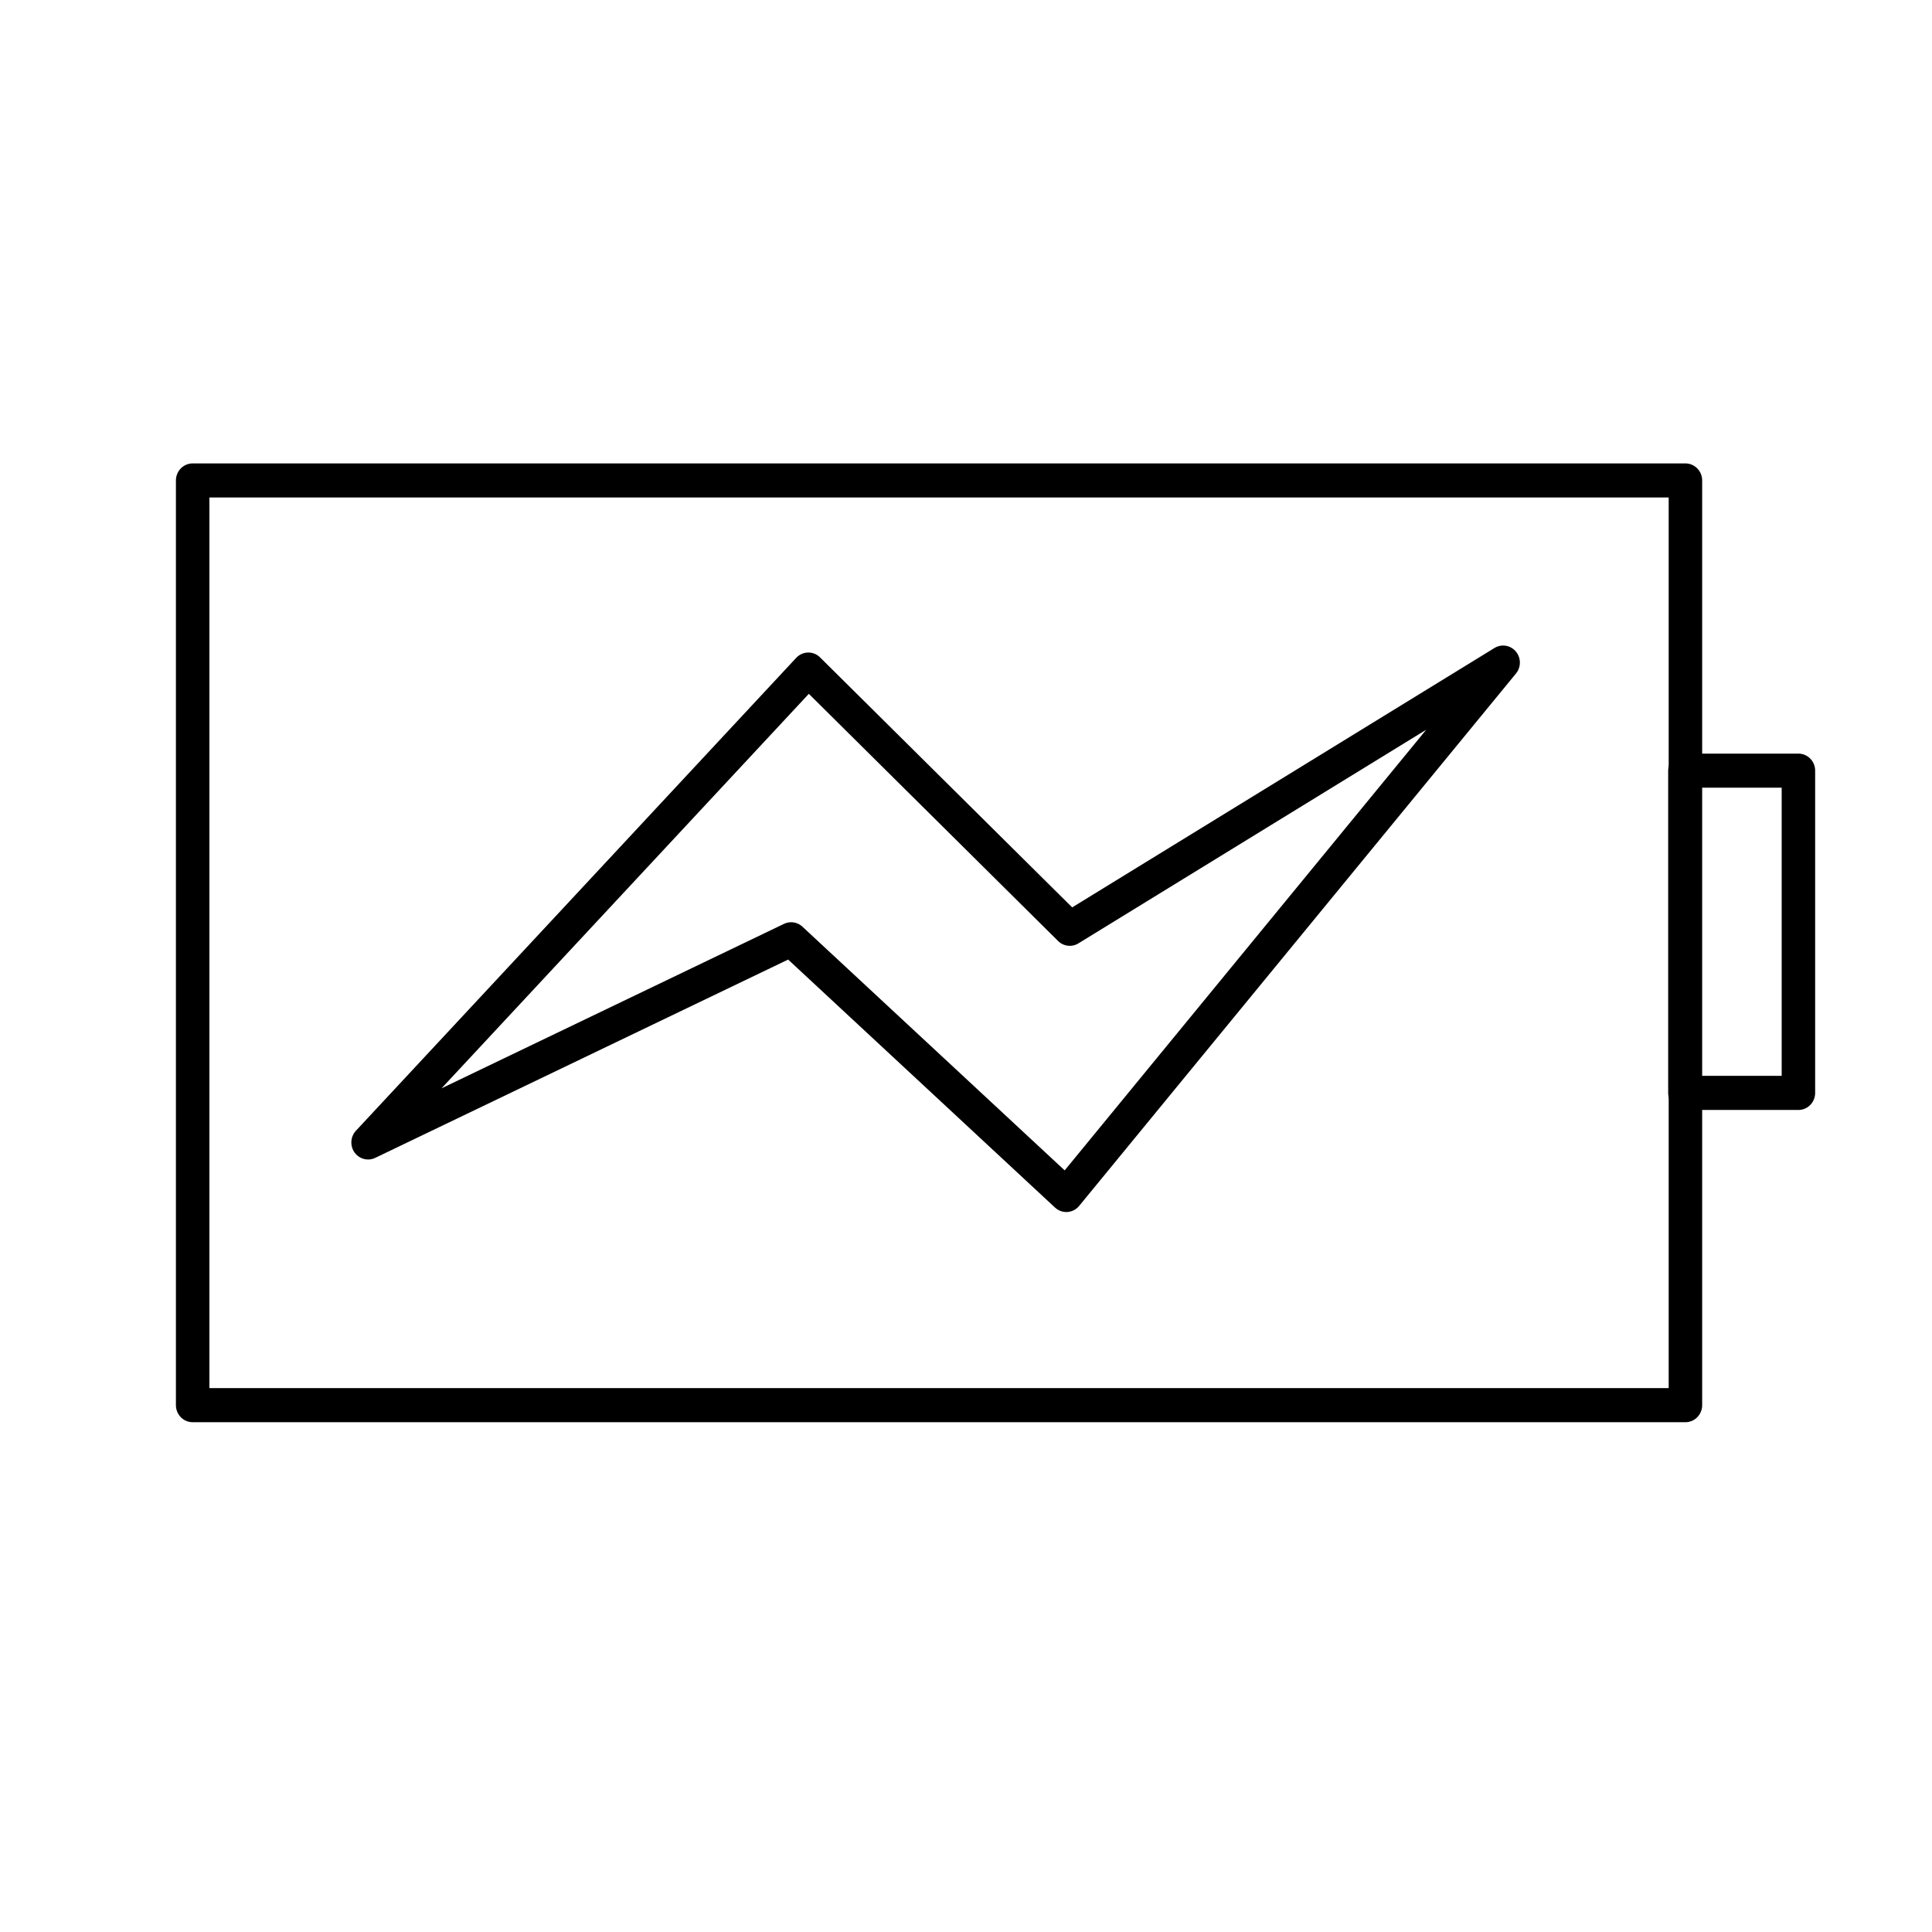
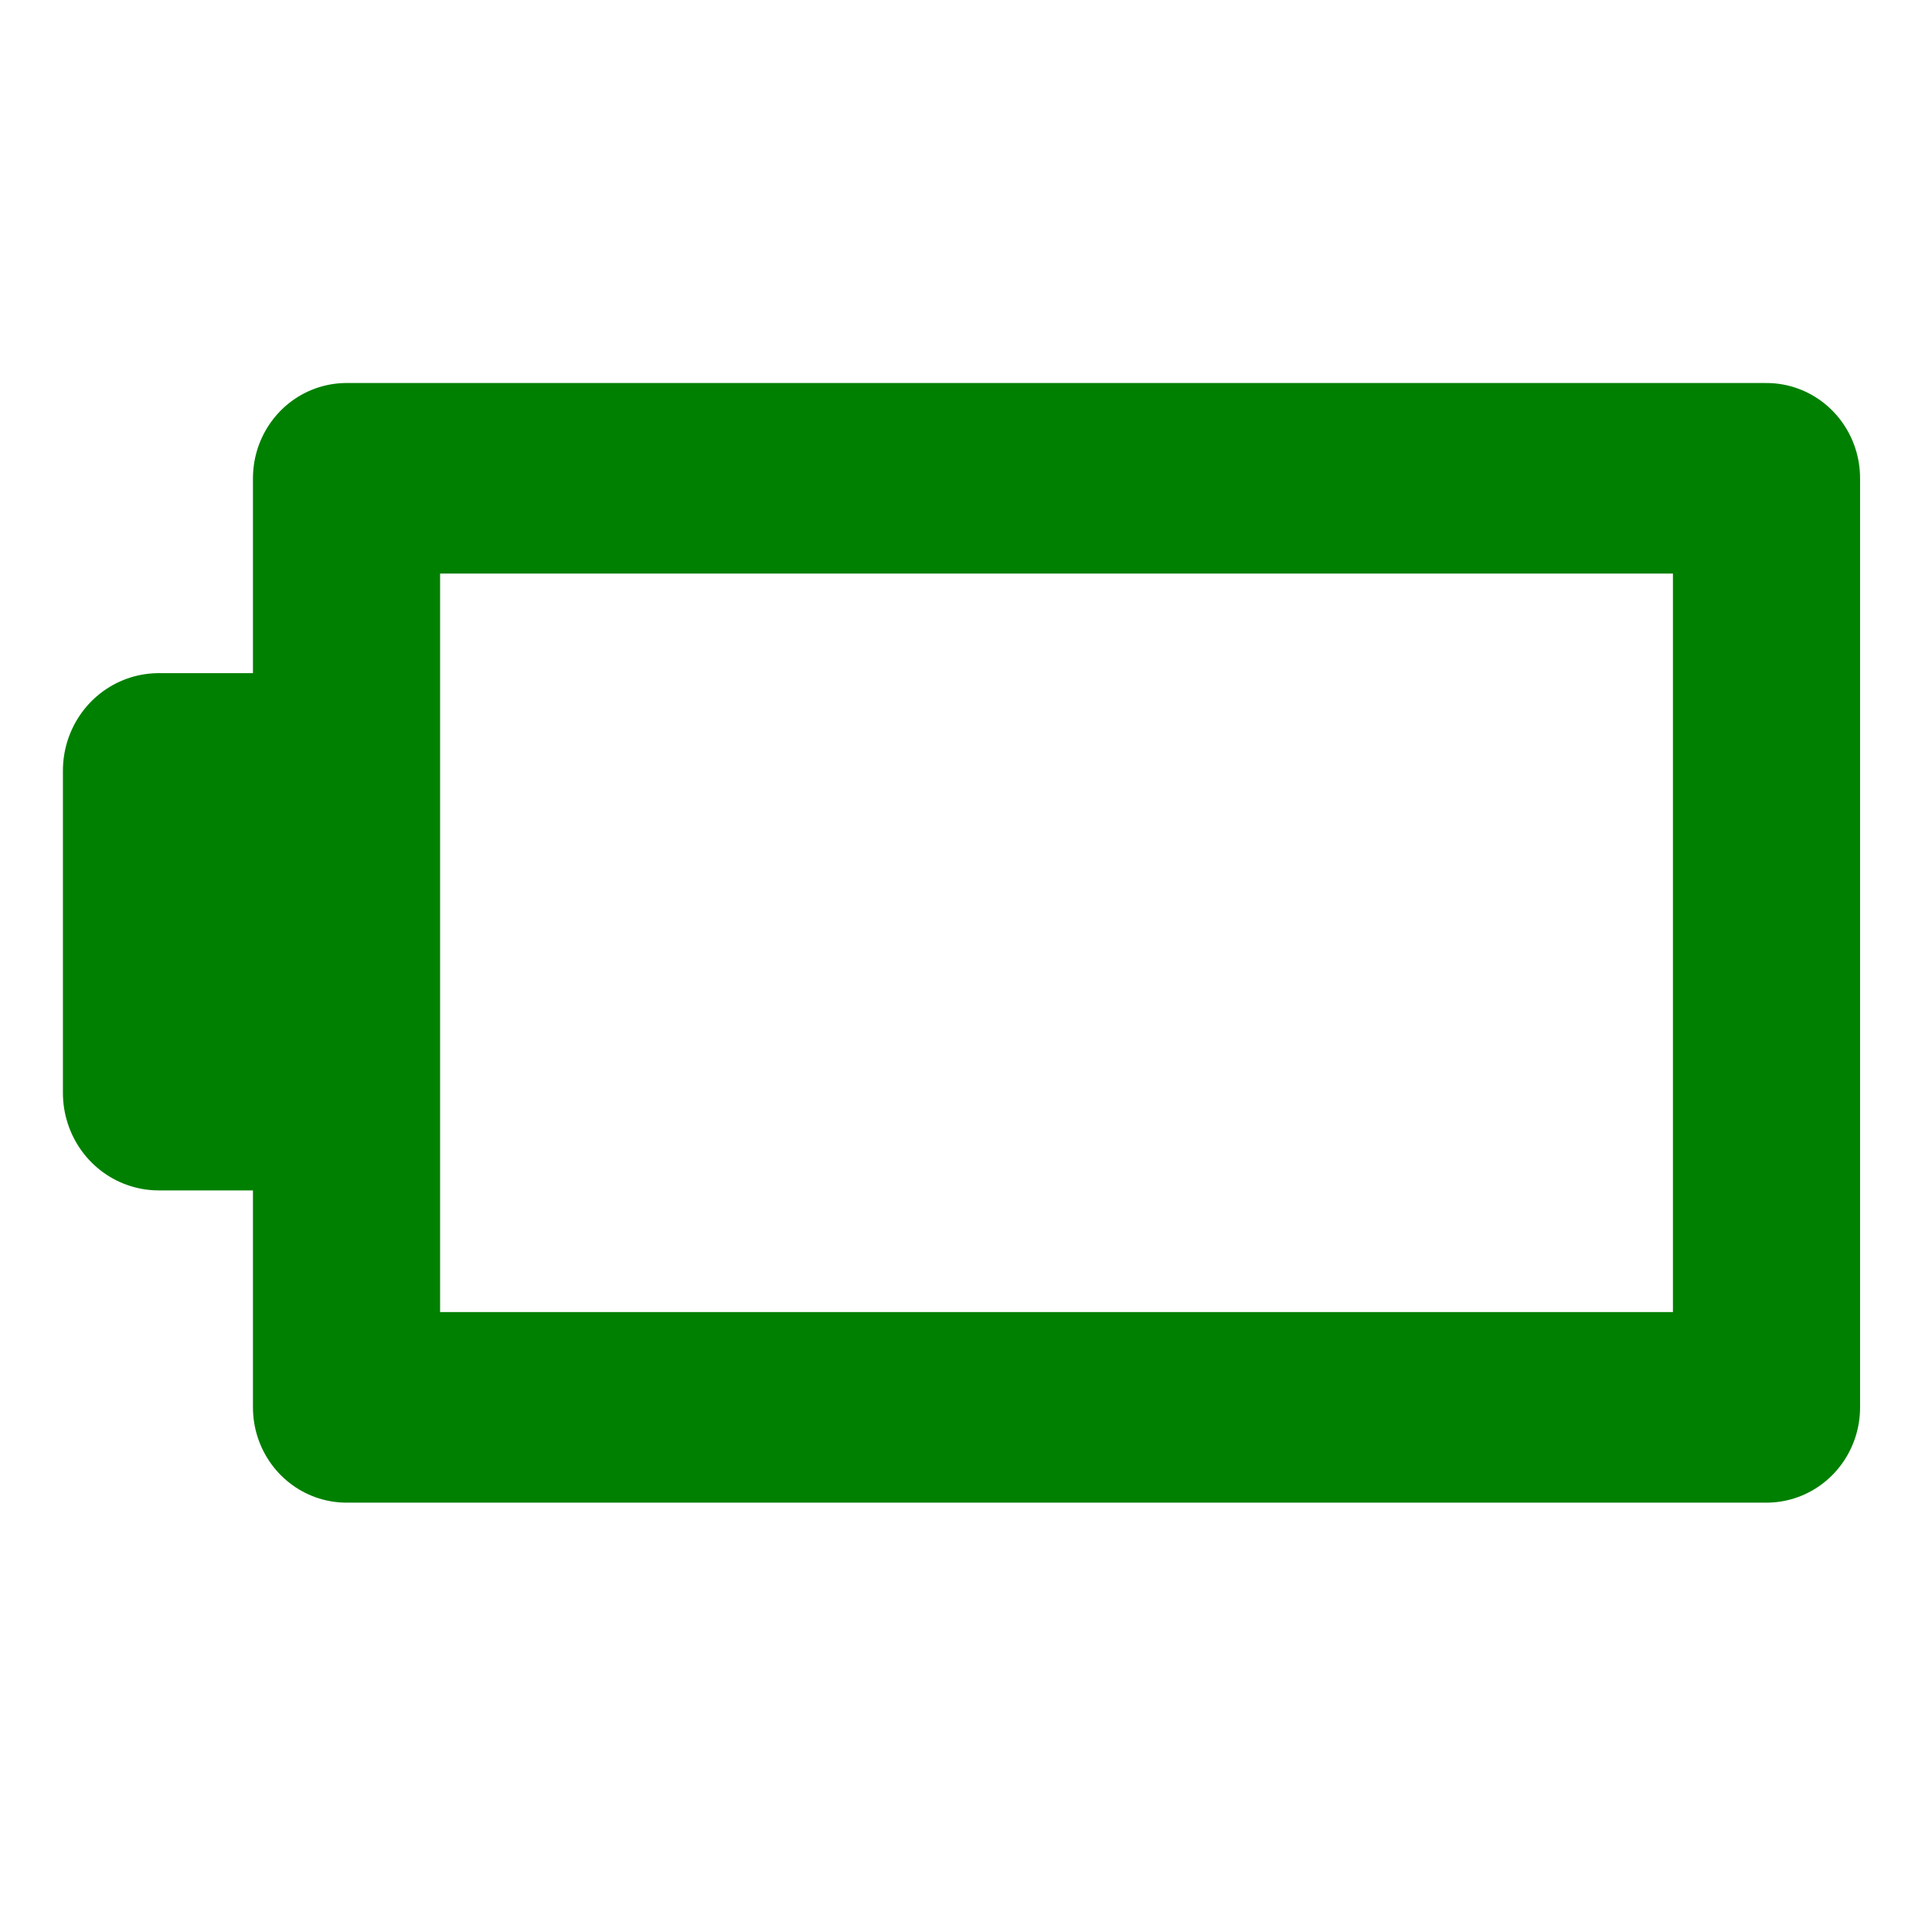
<svg xmlns="http://www.w3.org/2000/svg" width="60mm" height="60mm" version="1.1" viewBox="0 0 60 60">
-   <g transform="matrix(1.0397 0 0 1.0588 .85635 -4.4424)" fill="none" stroke="#000" stroke-linecap="round" stroke-linejoin="round">
-     <rect x="4.931" y="18.288" width="44.589" height="27.123" rx="1.2162e-16" ry="1.7645e-16" stroke-dashoffset="34.016" style="paint-order:stroke markers fill" />
-     <rect x="49.505" y="26.8" width="3.39" height="9.452" rx="1.2162e-16" ry="1.7645e-16" stroke-dashoffset="34.016" style="paint-order:stroke markers fill" />
-     <path d="m10.171 37.705 13.151-13.87 7.808 7.603 12.945-7.808-13.048 15.616-8.219-7.5z" />
+   <g transform="matrix(1.0397 0 0 1.0588 .85635 -4.4424)" fill="none" stroke-linecap="round" stroke-linejoin="round" stroke-width="3.812">
+     <g transform="matrix(-1 0 0 1 56.81 0)" stroke="#008000" stroke-dashoffset="34.016">
+       <rect x="4.868" y="18.225" width="42.415" height="27.25" rx="1.1569e-16" ry="1.7727e-16" stroke-width="5.59" style="paint-order:stroke markers fill" />
+       <rect x="49.505" y="26.8" width="3.39" height="9.452" rx="1.2162e-16" ry="1.7645e-16" stroke-width="5.719" style="paint-order:stroke markers fill" />
+     </g>
  </g>
</svg>
